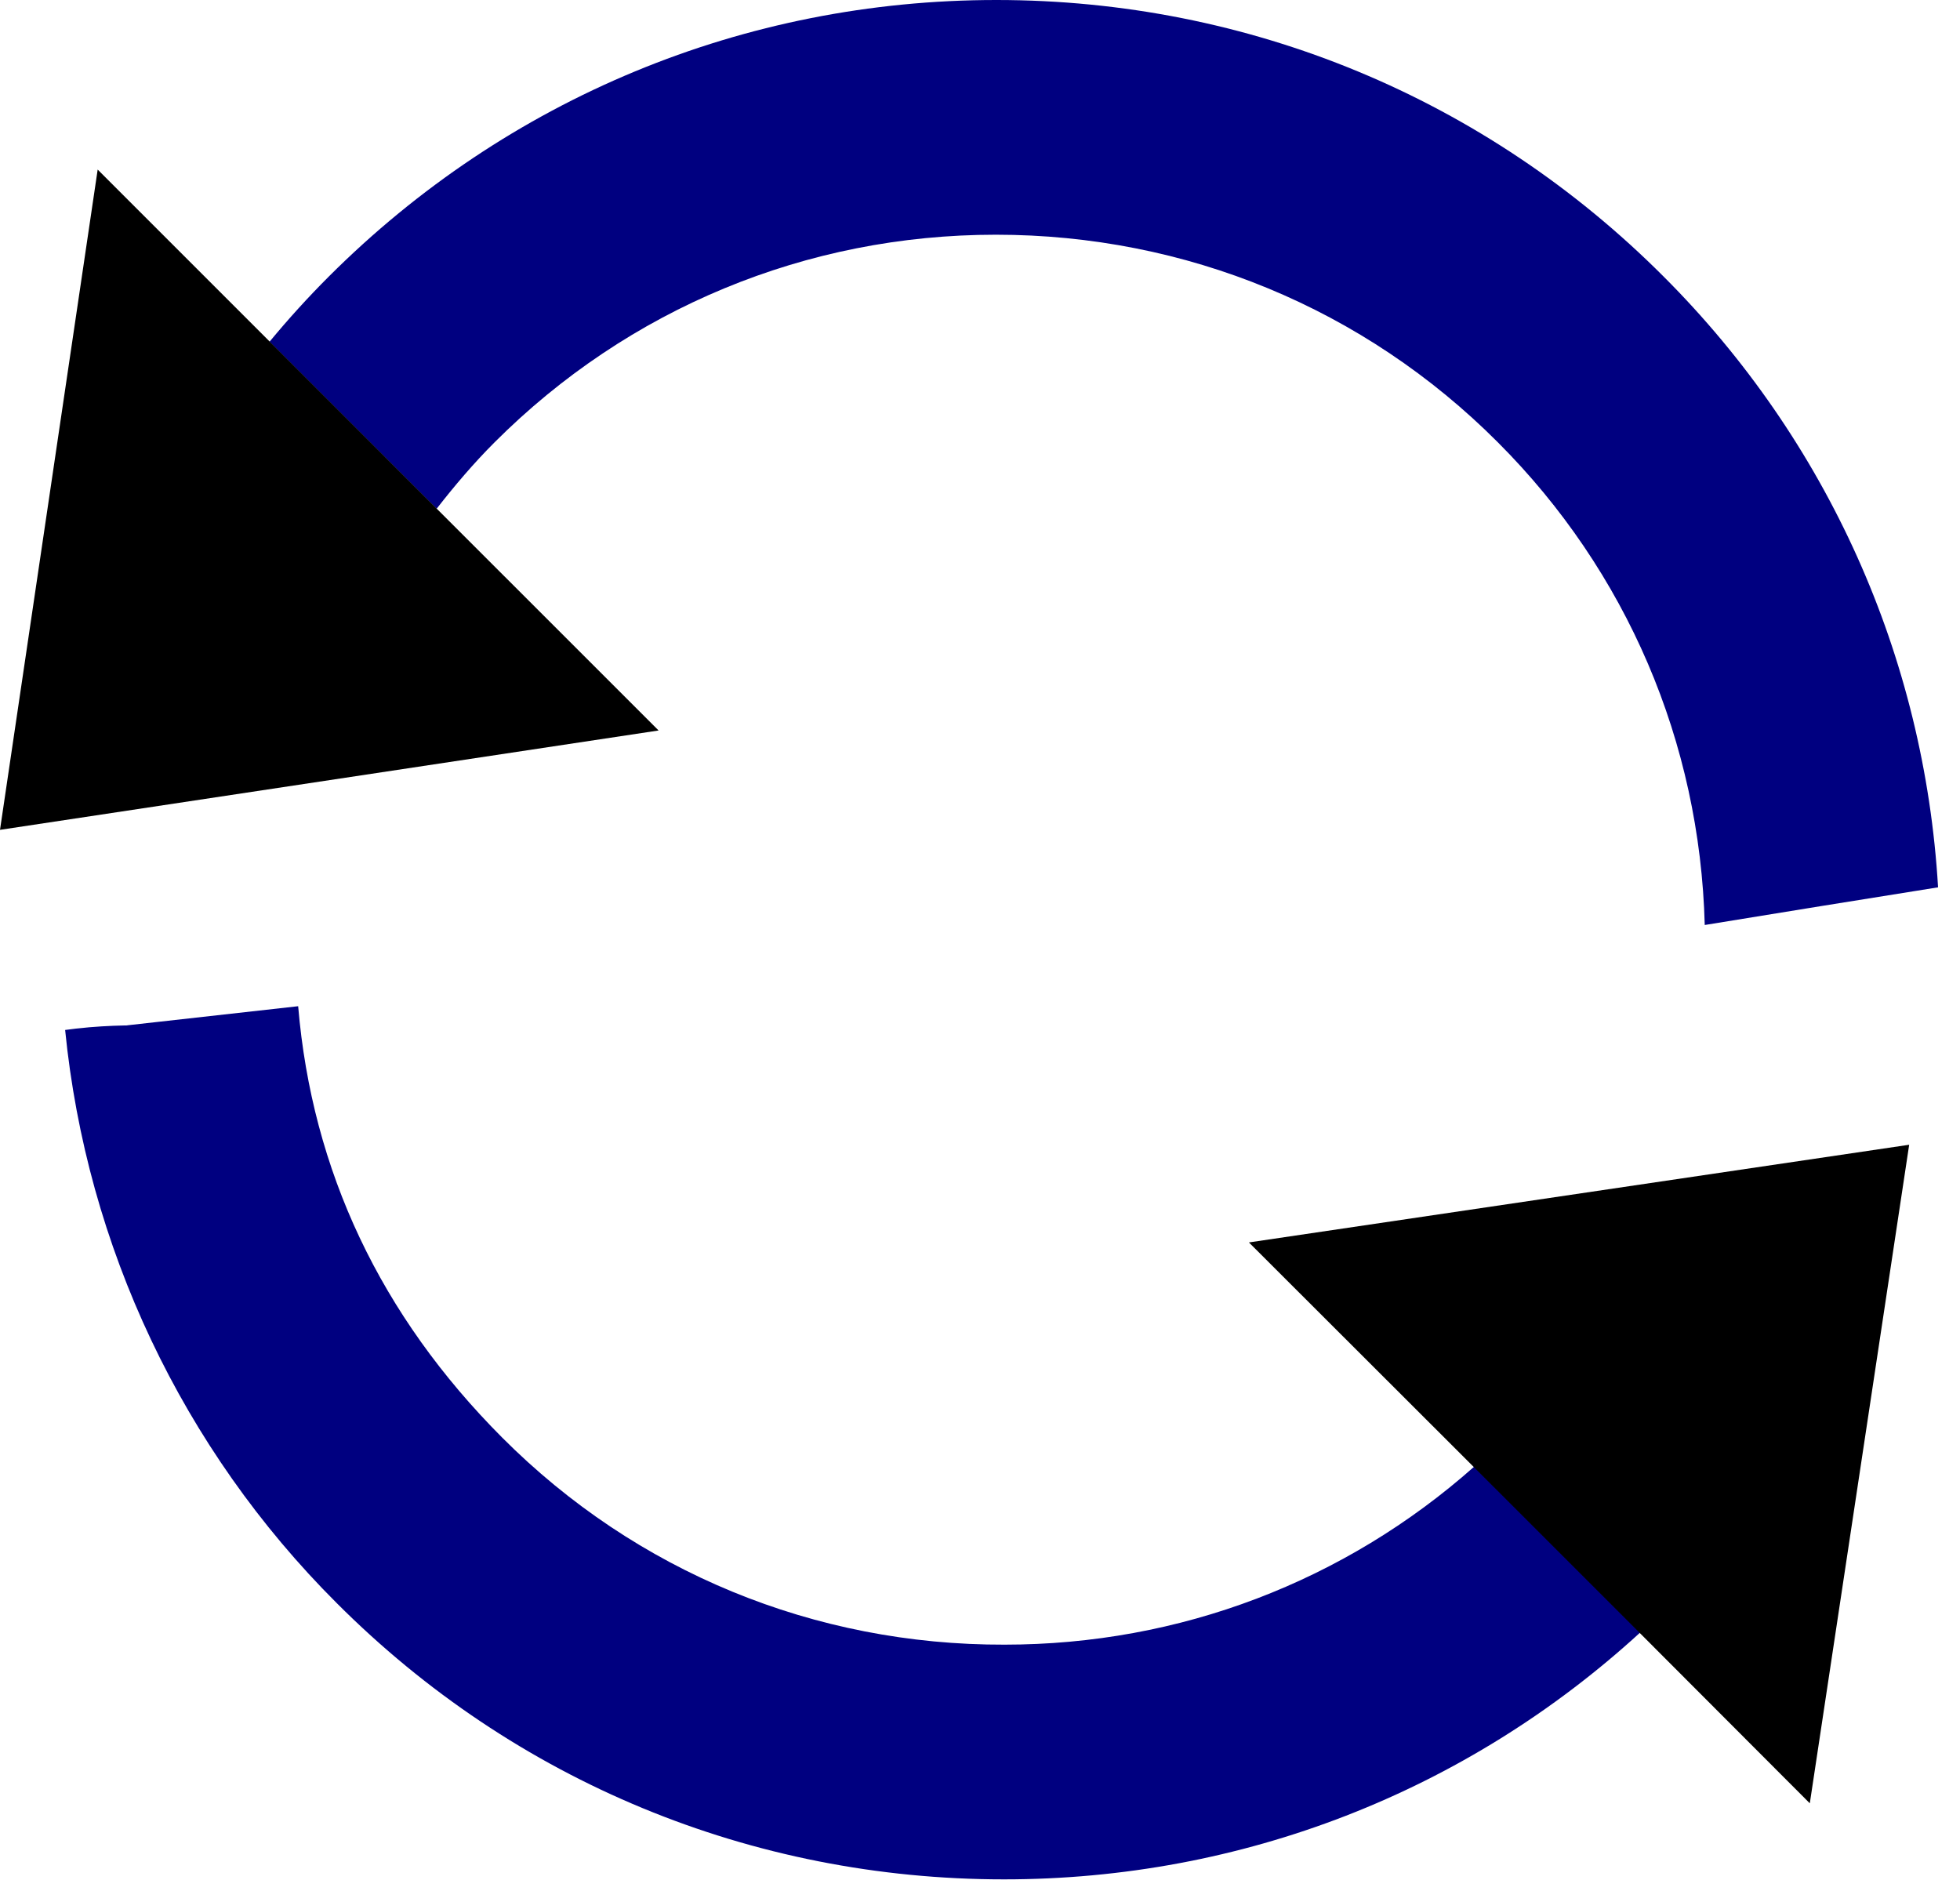
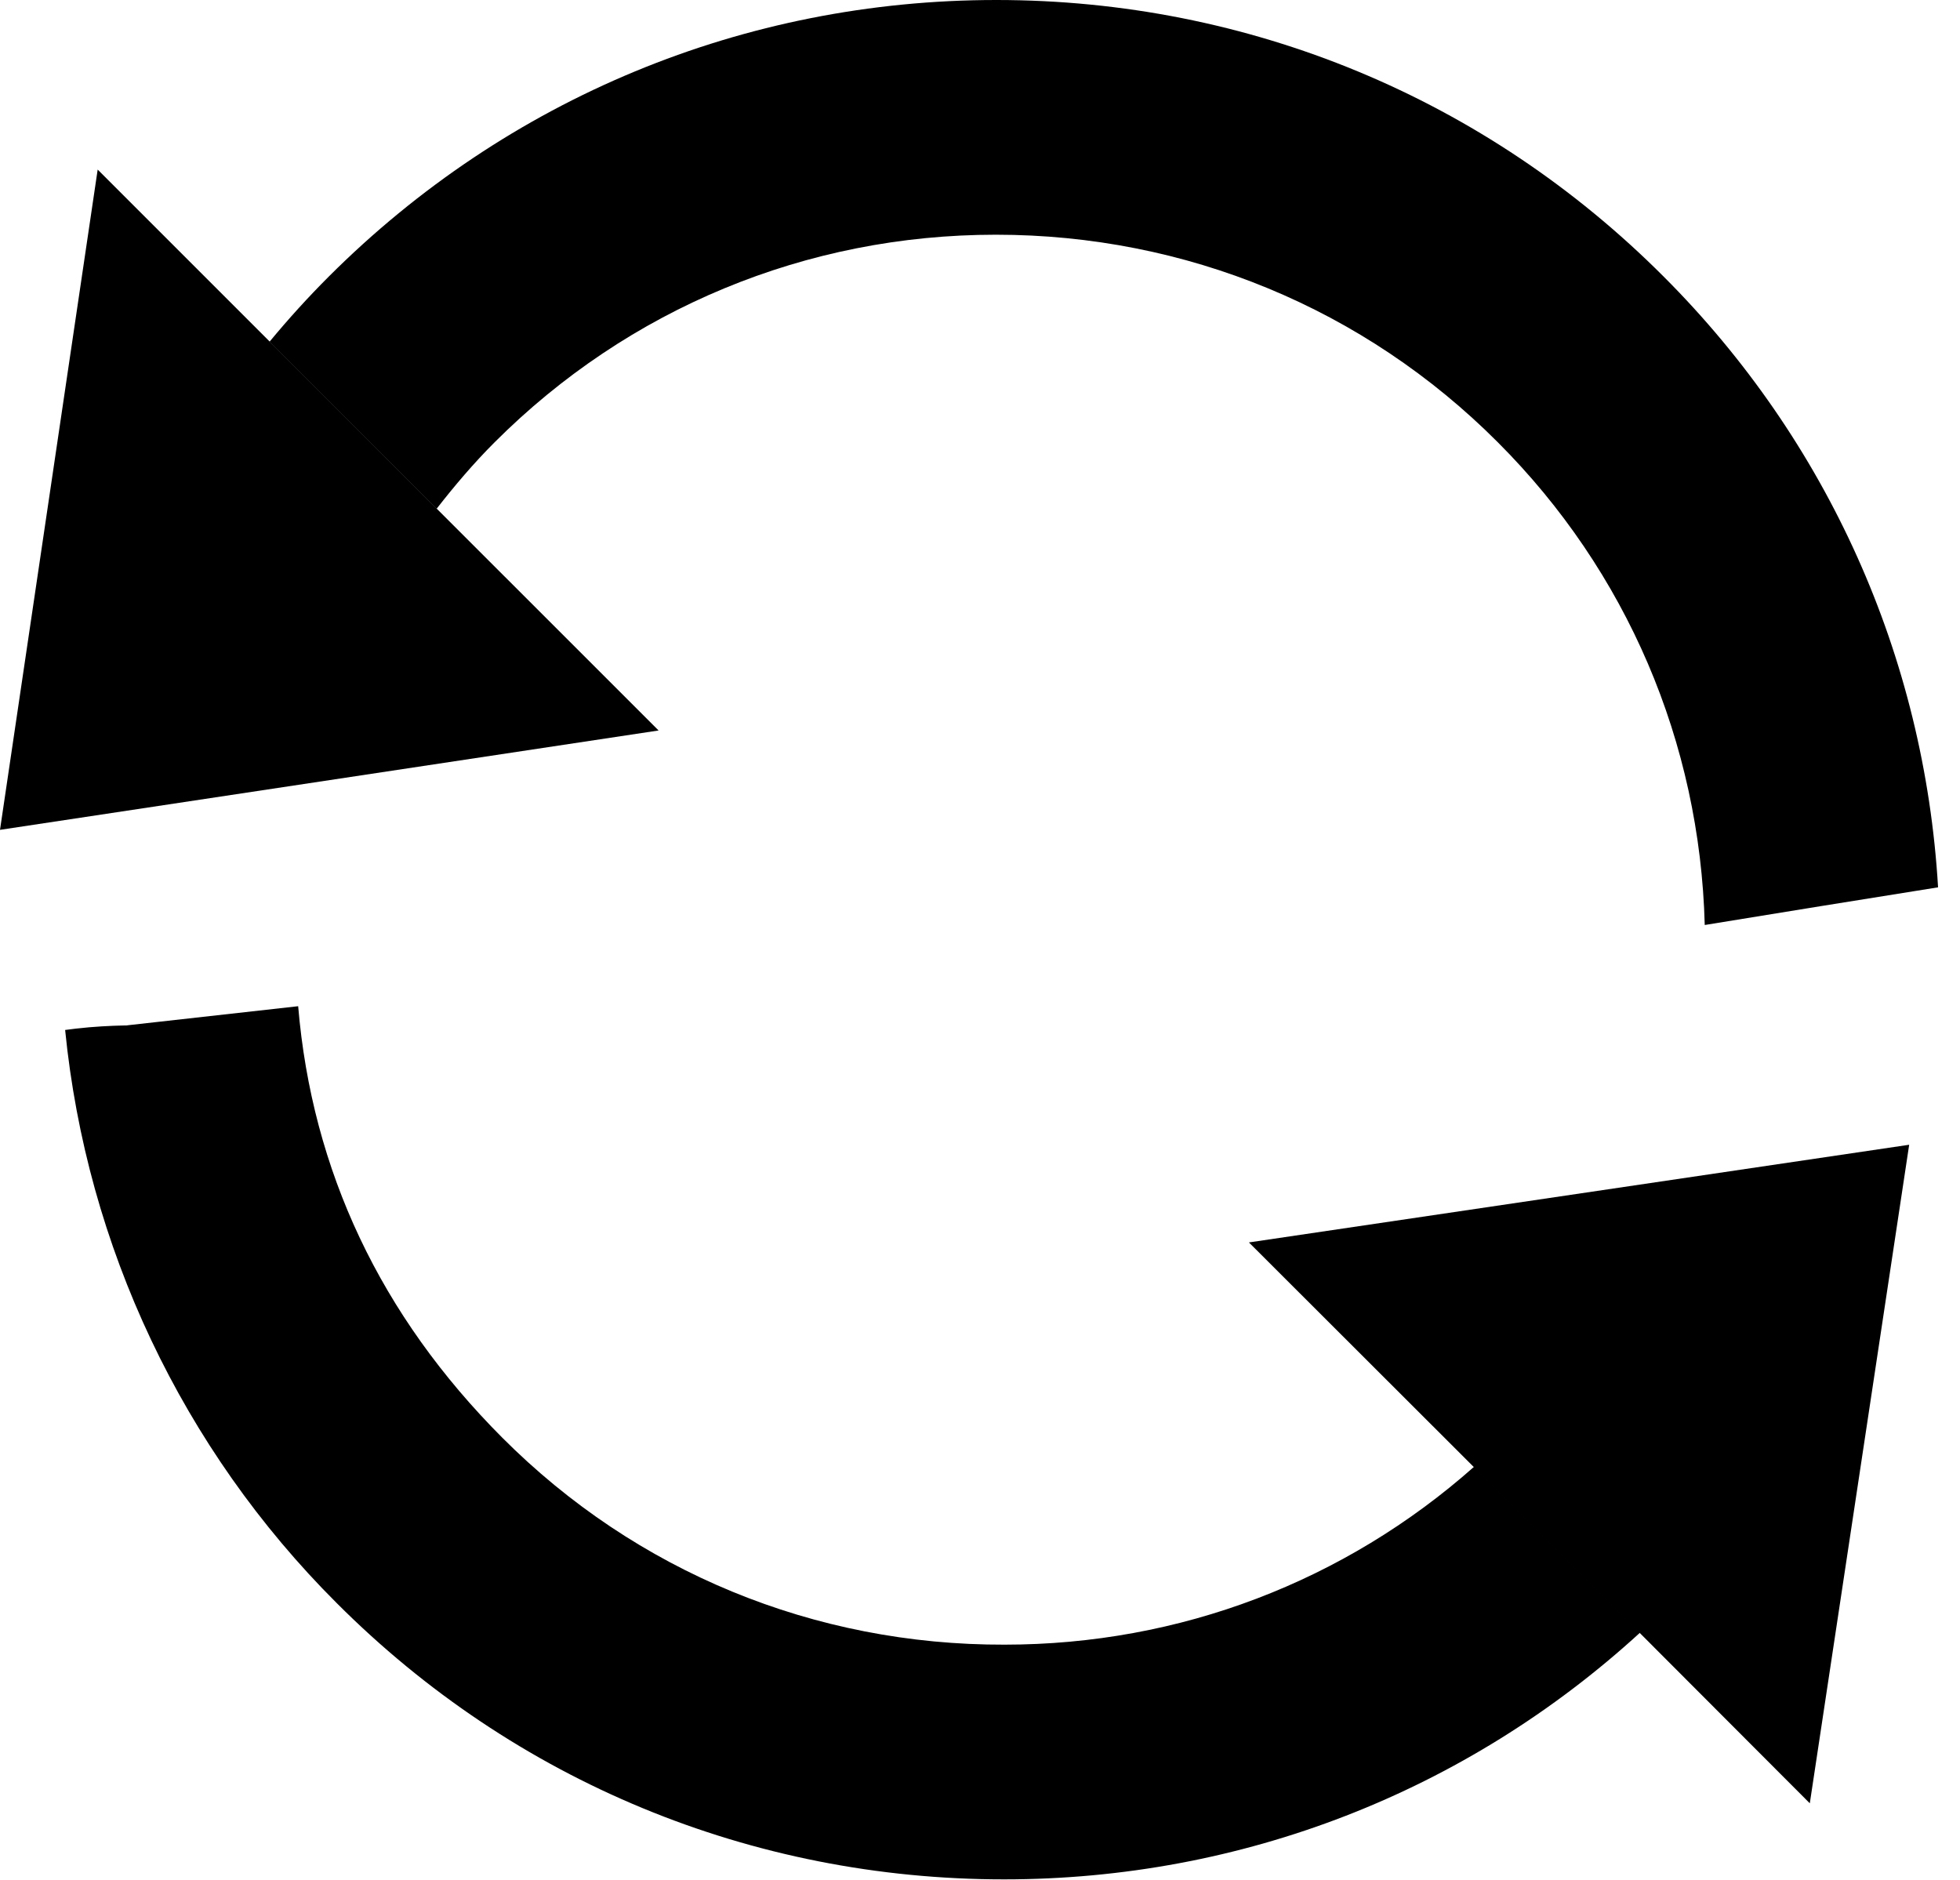
<svg xmlns="http://www.w3.org/2000/svg" width="73" height="70" viewBox="0 0 73 70" fill="none">
-   <path d="M14.194 36.688L13.15 36.719L14.194 36.688Z" fill="#000080" />
-   <path d="M18.708 53.548C14.173 49.003 11.621 43.603 11.105 37.477L4.788 38.183L4.704 38.194H4.619C4.124 38.204 3.48 38.236 2.837 38.31C2.7 38.331 2.563 38.341 2.426 38.362C3.227 46.419 6.792 53.969 12.539 59.706C19.172 66.35 27.998 69.998 37.394 69.998C46.242 69.998 54.594 66.75 61.09 60.803L54.91 54.623C50.08 58.905 43.932 61.256 37.415 61.256C30.329 61.277 23.685 58.536 18.708 53.548Z" fill="#000080" />
-   <path d="M37.109 0C27.724 0 18.897 3.659 12.254 10.292C11.473 11.073 10.735 11.885 10.039 12.728L16.261 18.95C16.936 18.085 17.642 17.252 18.423 16.472C23.4 11.494 30.033 8.742 37.088 8.742C44.164 8.742 50.807 11.484 55.785 16.472C60.593 21.28 63.314 27.65 63.493 34.452C66.383 33.977 69.283 33.513 72.183 33.049C71.677 24.455 68.07 16.409 61.964 10.303C55.331 3.659 46.505 0 37.109 0Z" fill="#000080" />
+   <path d="M14.194 36.688L13.15 36.719L14.194 36.688Z" fill="#000000" />
+   <path d="M18.708 53.548C14.173 49.003 11.621 43.603 11.105 37.477L4.788 38.183L4.704 38.194H4.619C4.124 38.204 3.48 38.236 2.837 38.31C2.7 38.331 2.563 38.341 2.426 38.362C3.227 46.419 6.792 53.969 12.539 59.706C19.172 66.35 27.998 69.998 37.394 69.998C46.242 69.998 54.594 66.75 61.09 60.803L54.91 54.623C50.08 58.905 43.932 61.256 37.415 61.256C30.329 61.277 23.685 58.536 18.708 53.548Z" fill="#000000" />
+   <path d="M37.109 0C27.724 0 18.897 3.659 12.254 10.292C11.473 11.073 10.735 11.885 10.039 12.728L16.261 18.95C16.936 18.085 17.642 17.252 18.423 16.472C23.4 11.494 30.033 8.742 37.088 8.742C44.164 8.742 50.807 11.484 55.785 16.472C60.593 21.28 63.314 27.65 63.493 34.452C66.383 33.977 69.283 33.513 72.183 33.049C71.677 24.455 68.07 16.409 61.964 10.303C55.331 3.659 46.505 0 37.109 0Z" fill="#000000" />
  <path d="M3.638 6.316L0 30.908L24.529 27.207L16.271 18.95L10.05 12.728L3.638 6.316Z" fill="#000000" />
  <path d="M54.899 54.648L61.079 60.827L67.406 67.165L71.107 42.637L46.516 46.275L54.899 54.648Z" fill="#000000" />
</svg>
